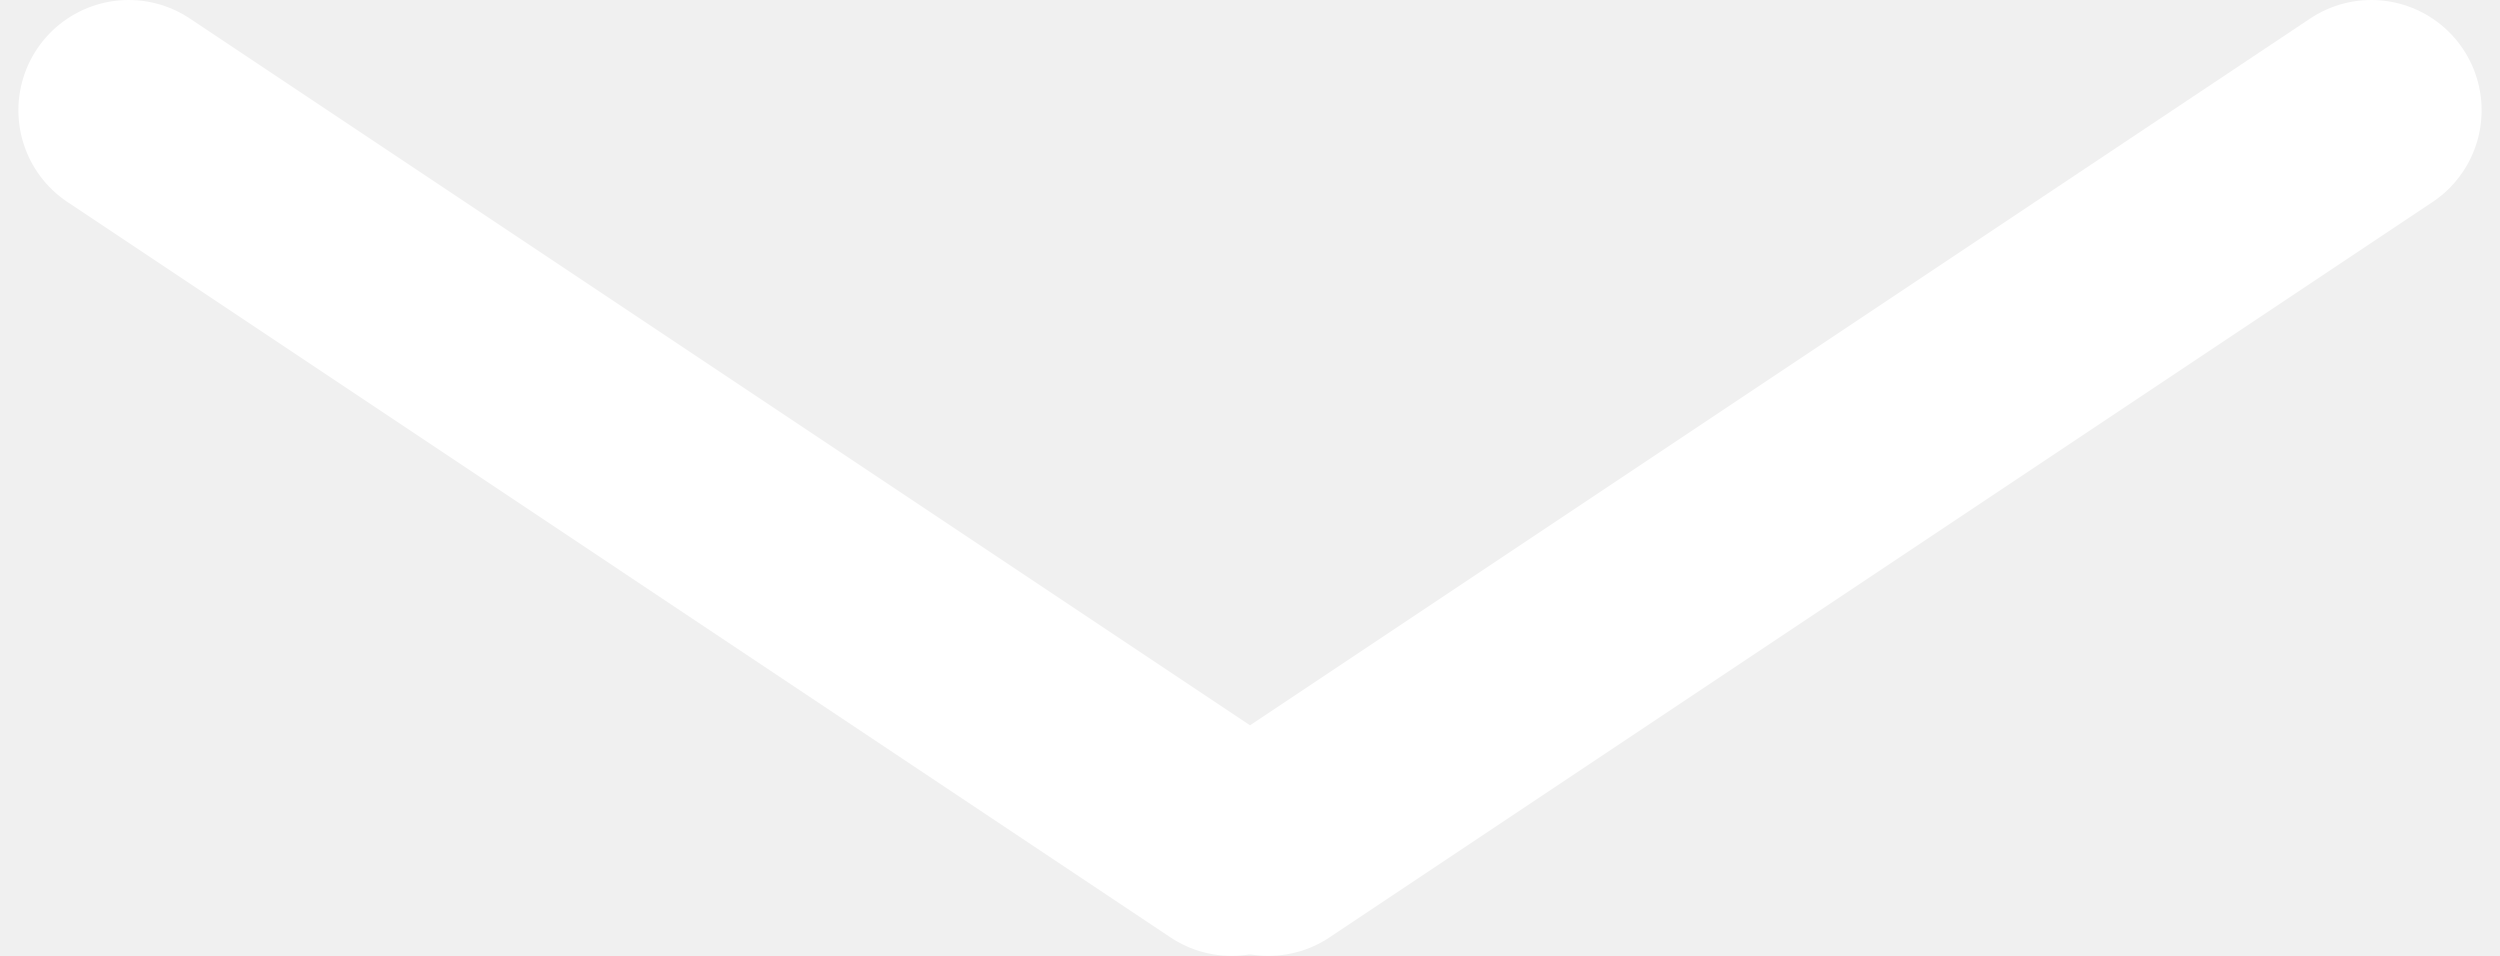
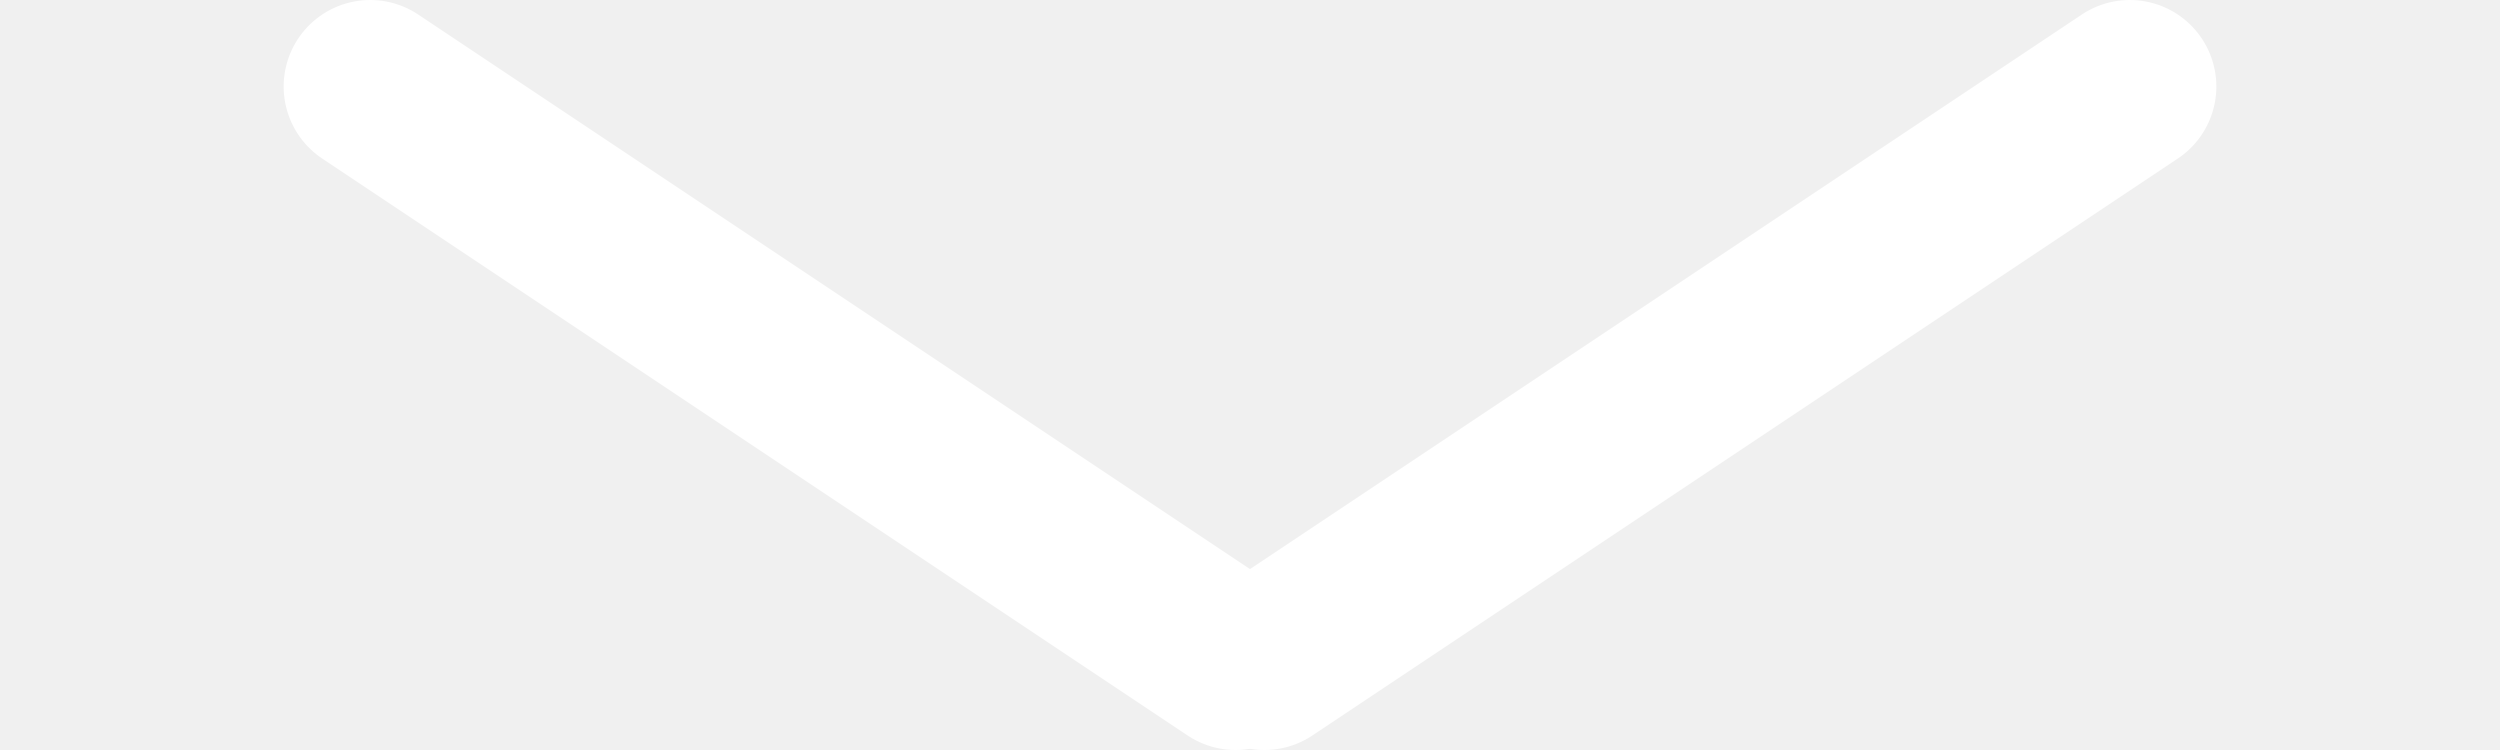
- <svg xmlns="http://www.w3.org/2000/svg" version="1.1" id="Layer_1" x="0px" y="0px" width="34px" height="13px" viewBox="0 0 67 26" enable-background="new 0 0 67 26" xml:space="preserve">
+ <svg xmlns="http://www.w3.org/2000/svg" version="1.1" id="Layer_1" x="0px" y="0px" width="30px" height="9px" viewBox="0 0 67 26" enable-background="new 0 0 67 26" xml:space="preserve">
  <line fill="none" class="left" stroke="#ffffff" stroke-width="6" stroke-linecap="round" stroke-linejoin="round" stroke-miterlimit="10" x1="3" y1="3" x2="33" y2="23" />
  <line fill="none" class="right" stroke="#ffffff" stroke-width="6" stroke-linecap="round" stroke-linejoin="round" stroke-miterlimit="10" x1="64" y1="3" x2="34" y2="23" />
</svg>
